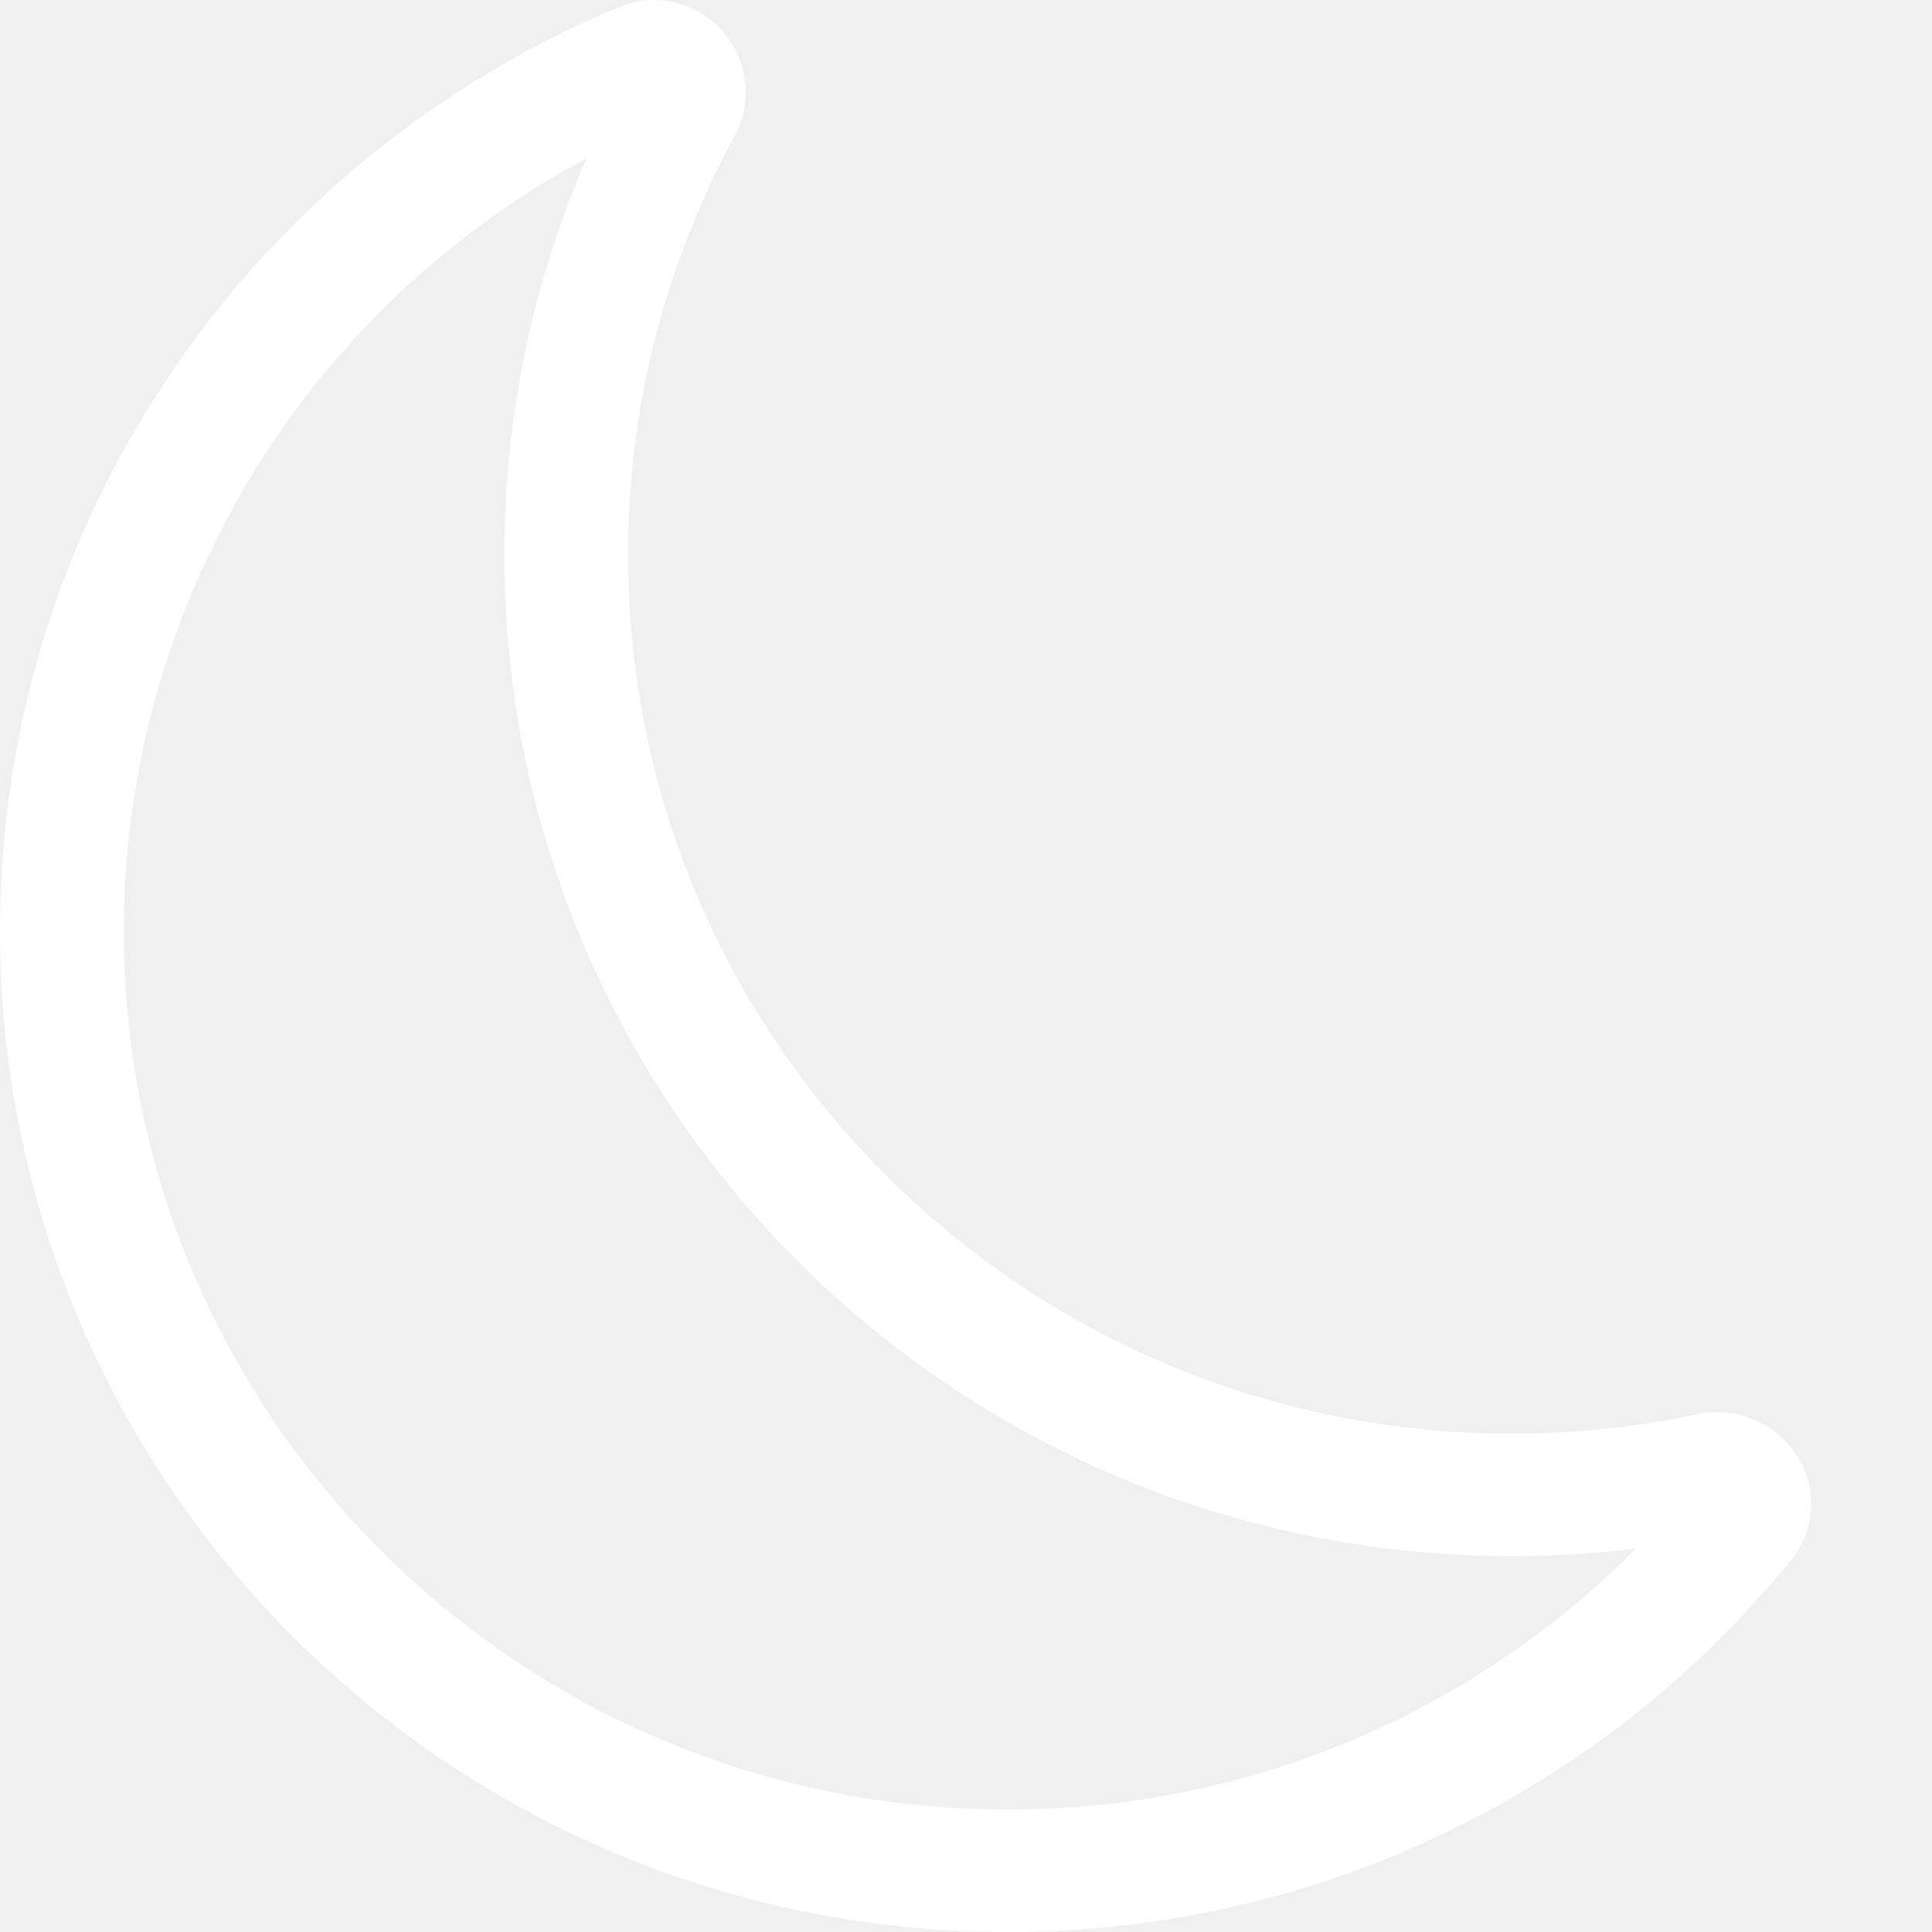
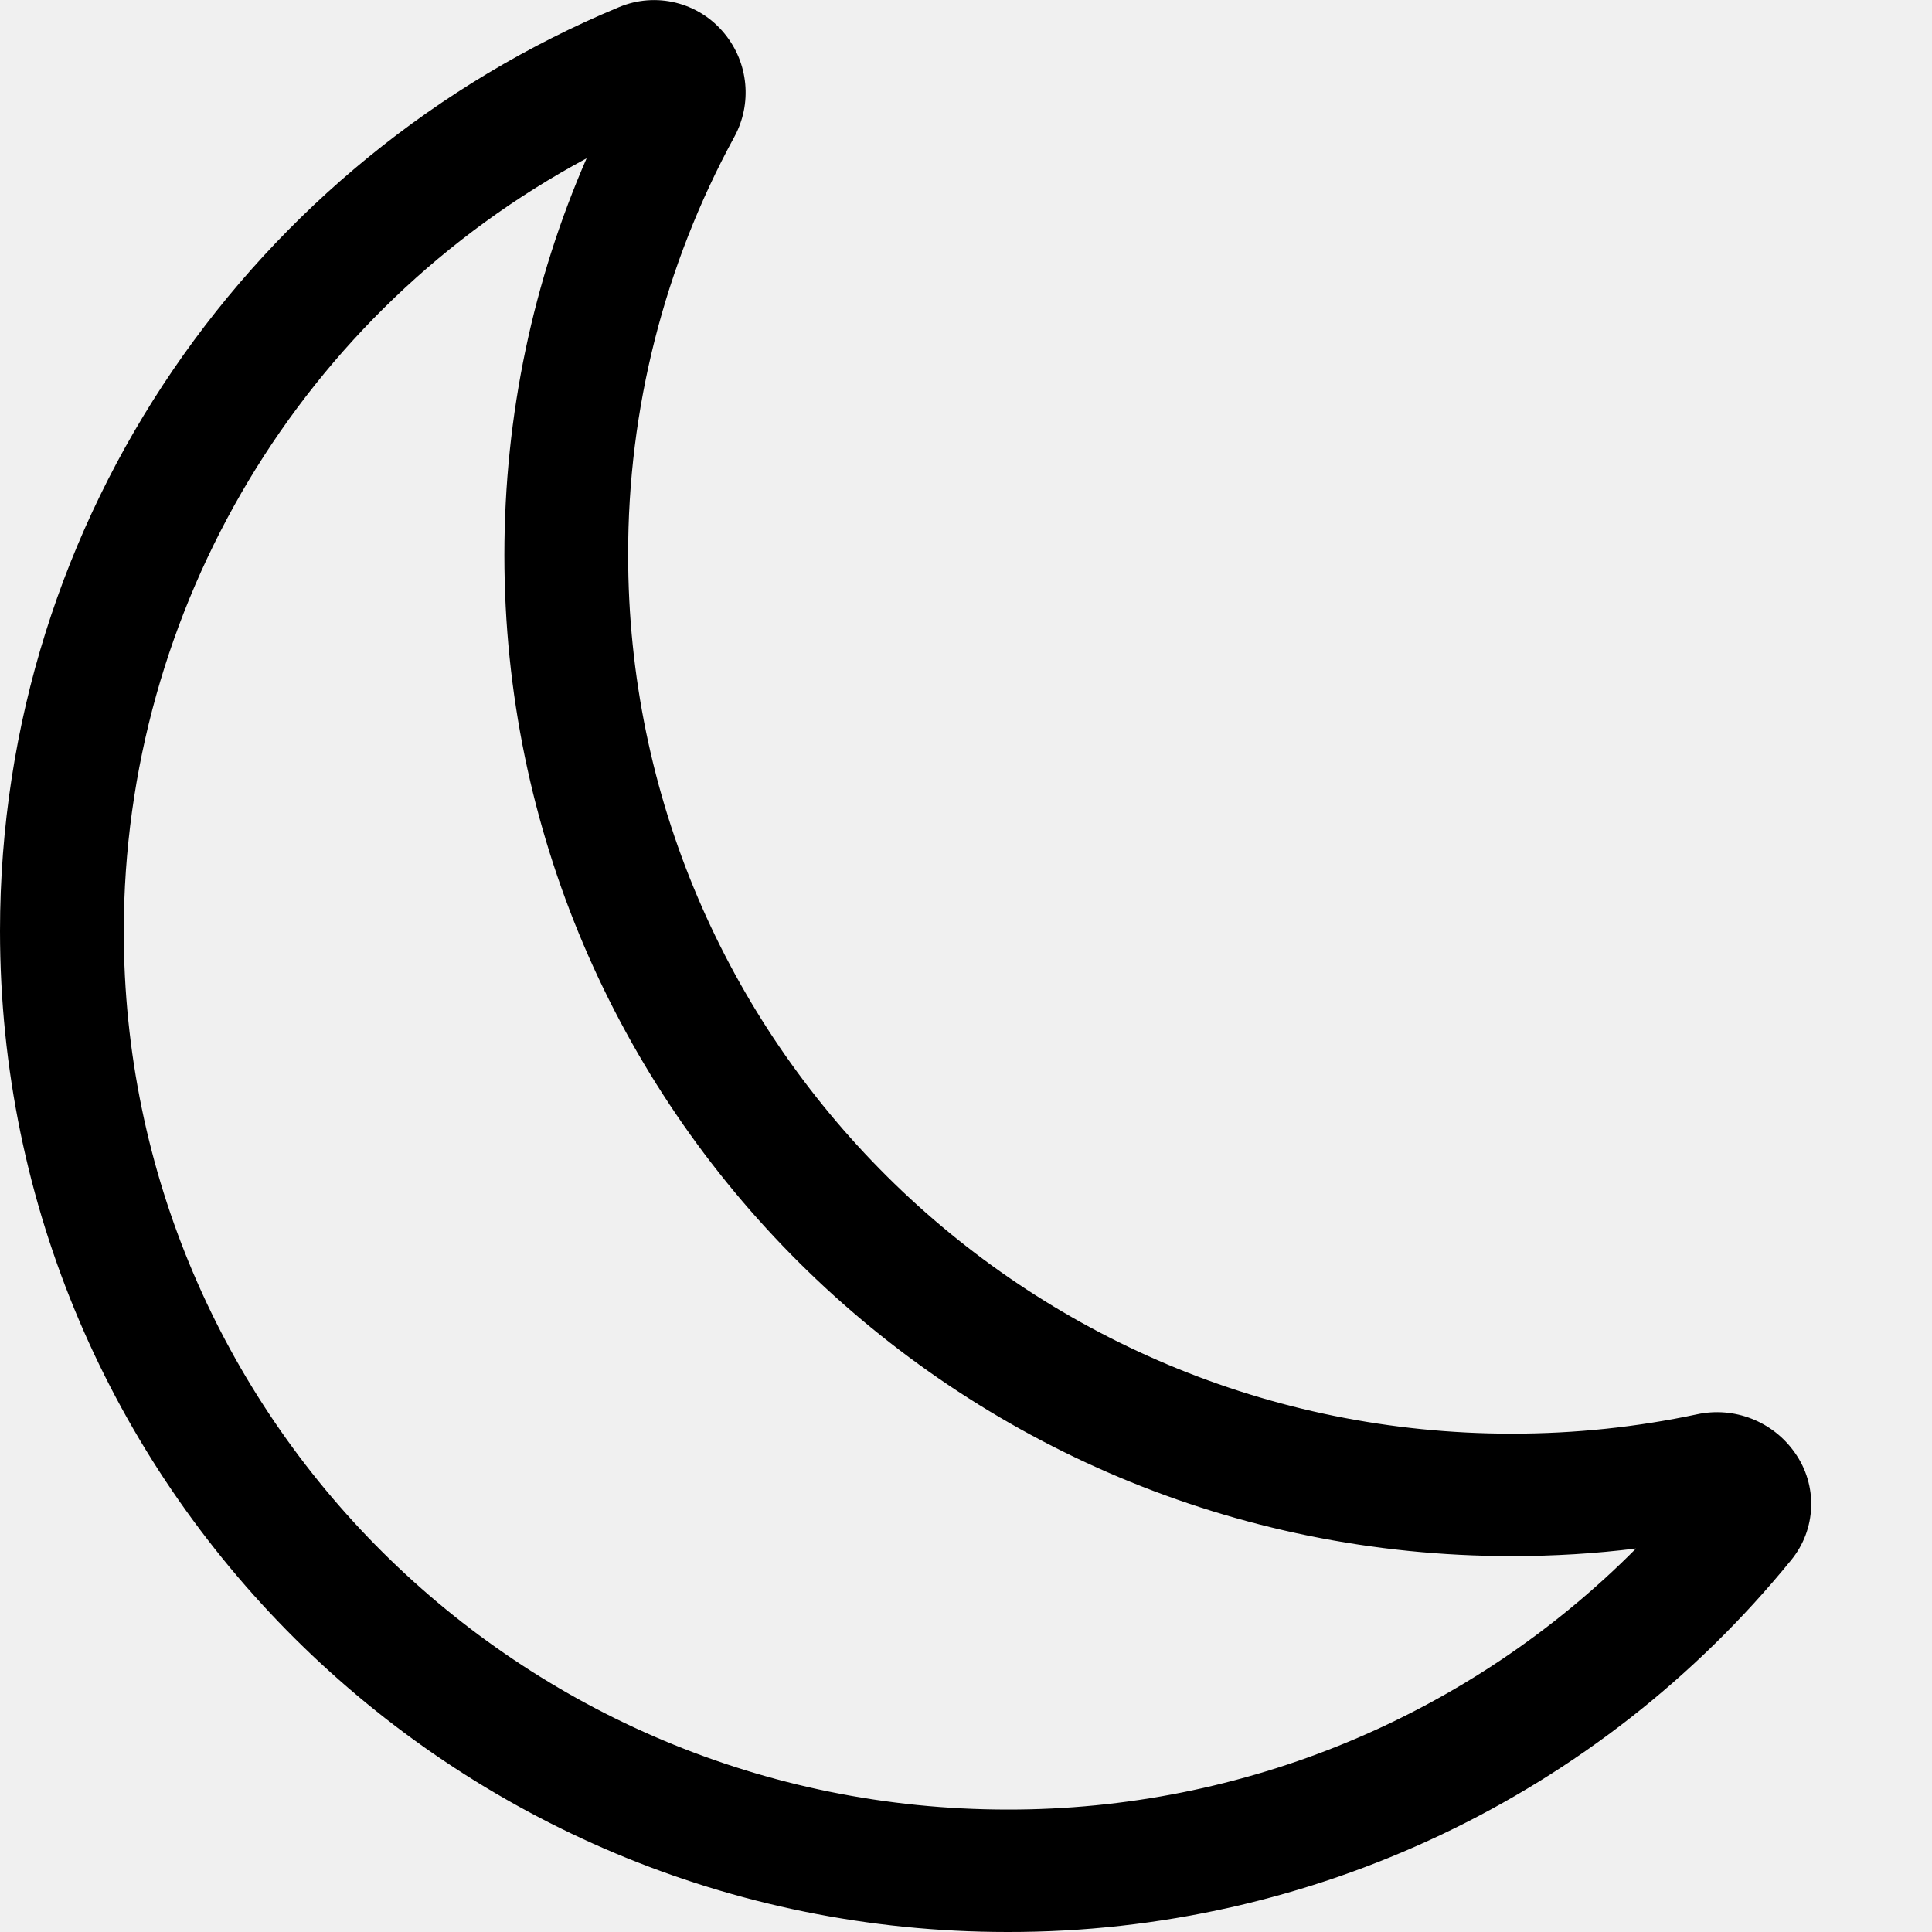
- <svg xmlns="http://www.w3.org/2000/svg" width="1em" height="1em" viewBox="0 0 16 16" fill="white" stroke="white" stroke-width="0">
+ <svg xmlns="http://www.w3.org/2000/svg" width="1em" height="1em" viewBox="0 0 16 16" fill="black" stroke="black" stroke-width="0">
  <path d="M6 .278a.768.768 0 0 1 .08.858 7.208 7.208 0 0 0-.878 3.46c0 4.021 3.278 7.277 7.318 7.277.527 0 1.04-.055 1.533-.16a.787.787 0 0 1 .81.316.733.733 0 0 1-.031.893A8.349 8.349 0 0 1 8.344 16C3.734 16 0 12.286 0 7.71 0 4.266 2.114 1.312 5.124.06A.752.752 0 0 1 6 .278zM4.858 1.311A7.269 7.269 0 0 0 1.025 7.71c0 4.02 3.279 7.276 7.319 7.276a7.316 7.316 0 0 0 5.205-2.162c-.337.042-.68.063-1.029.063-4.61 0-8.343-3.714-8.343-8.29 0-1.167.242-2.278.681-3.286z" />
</svg>
